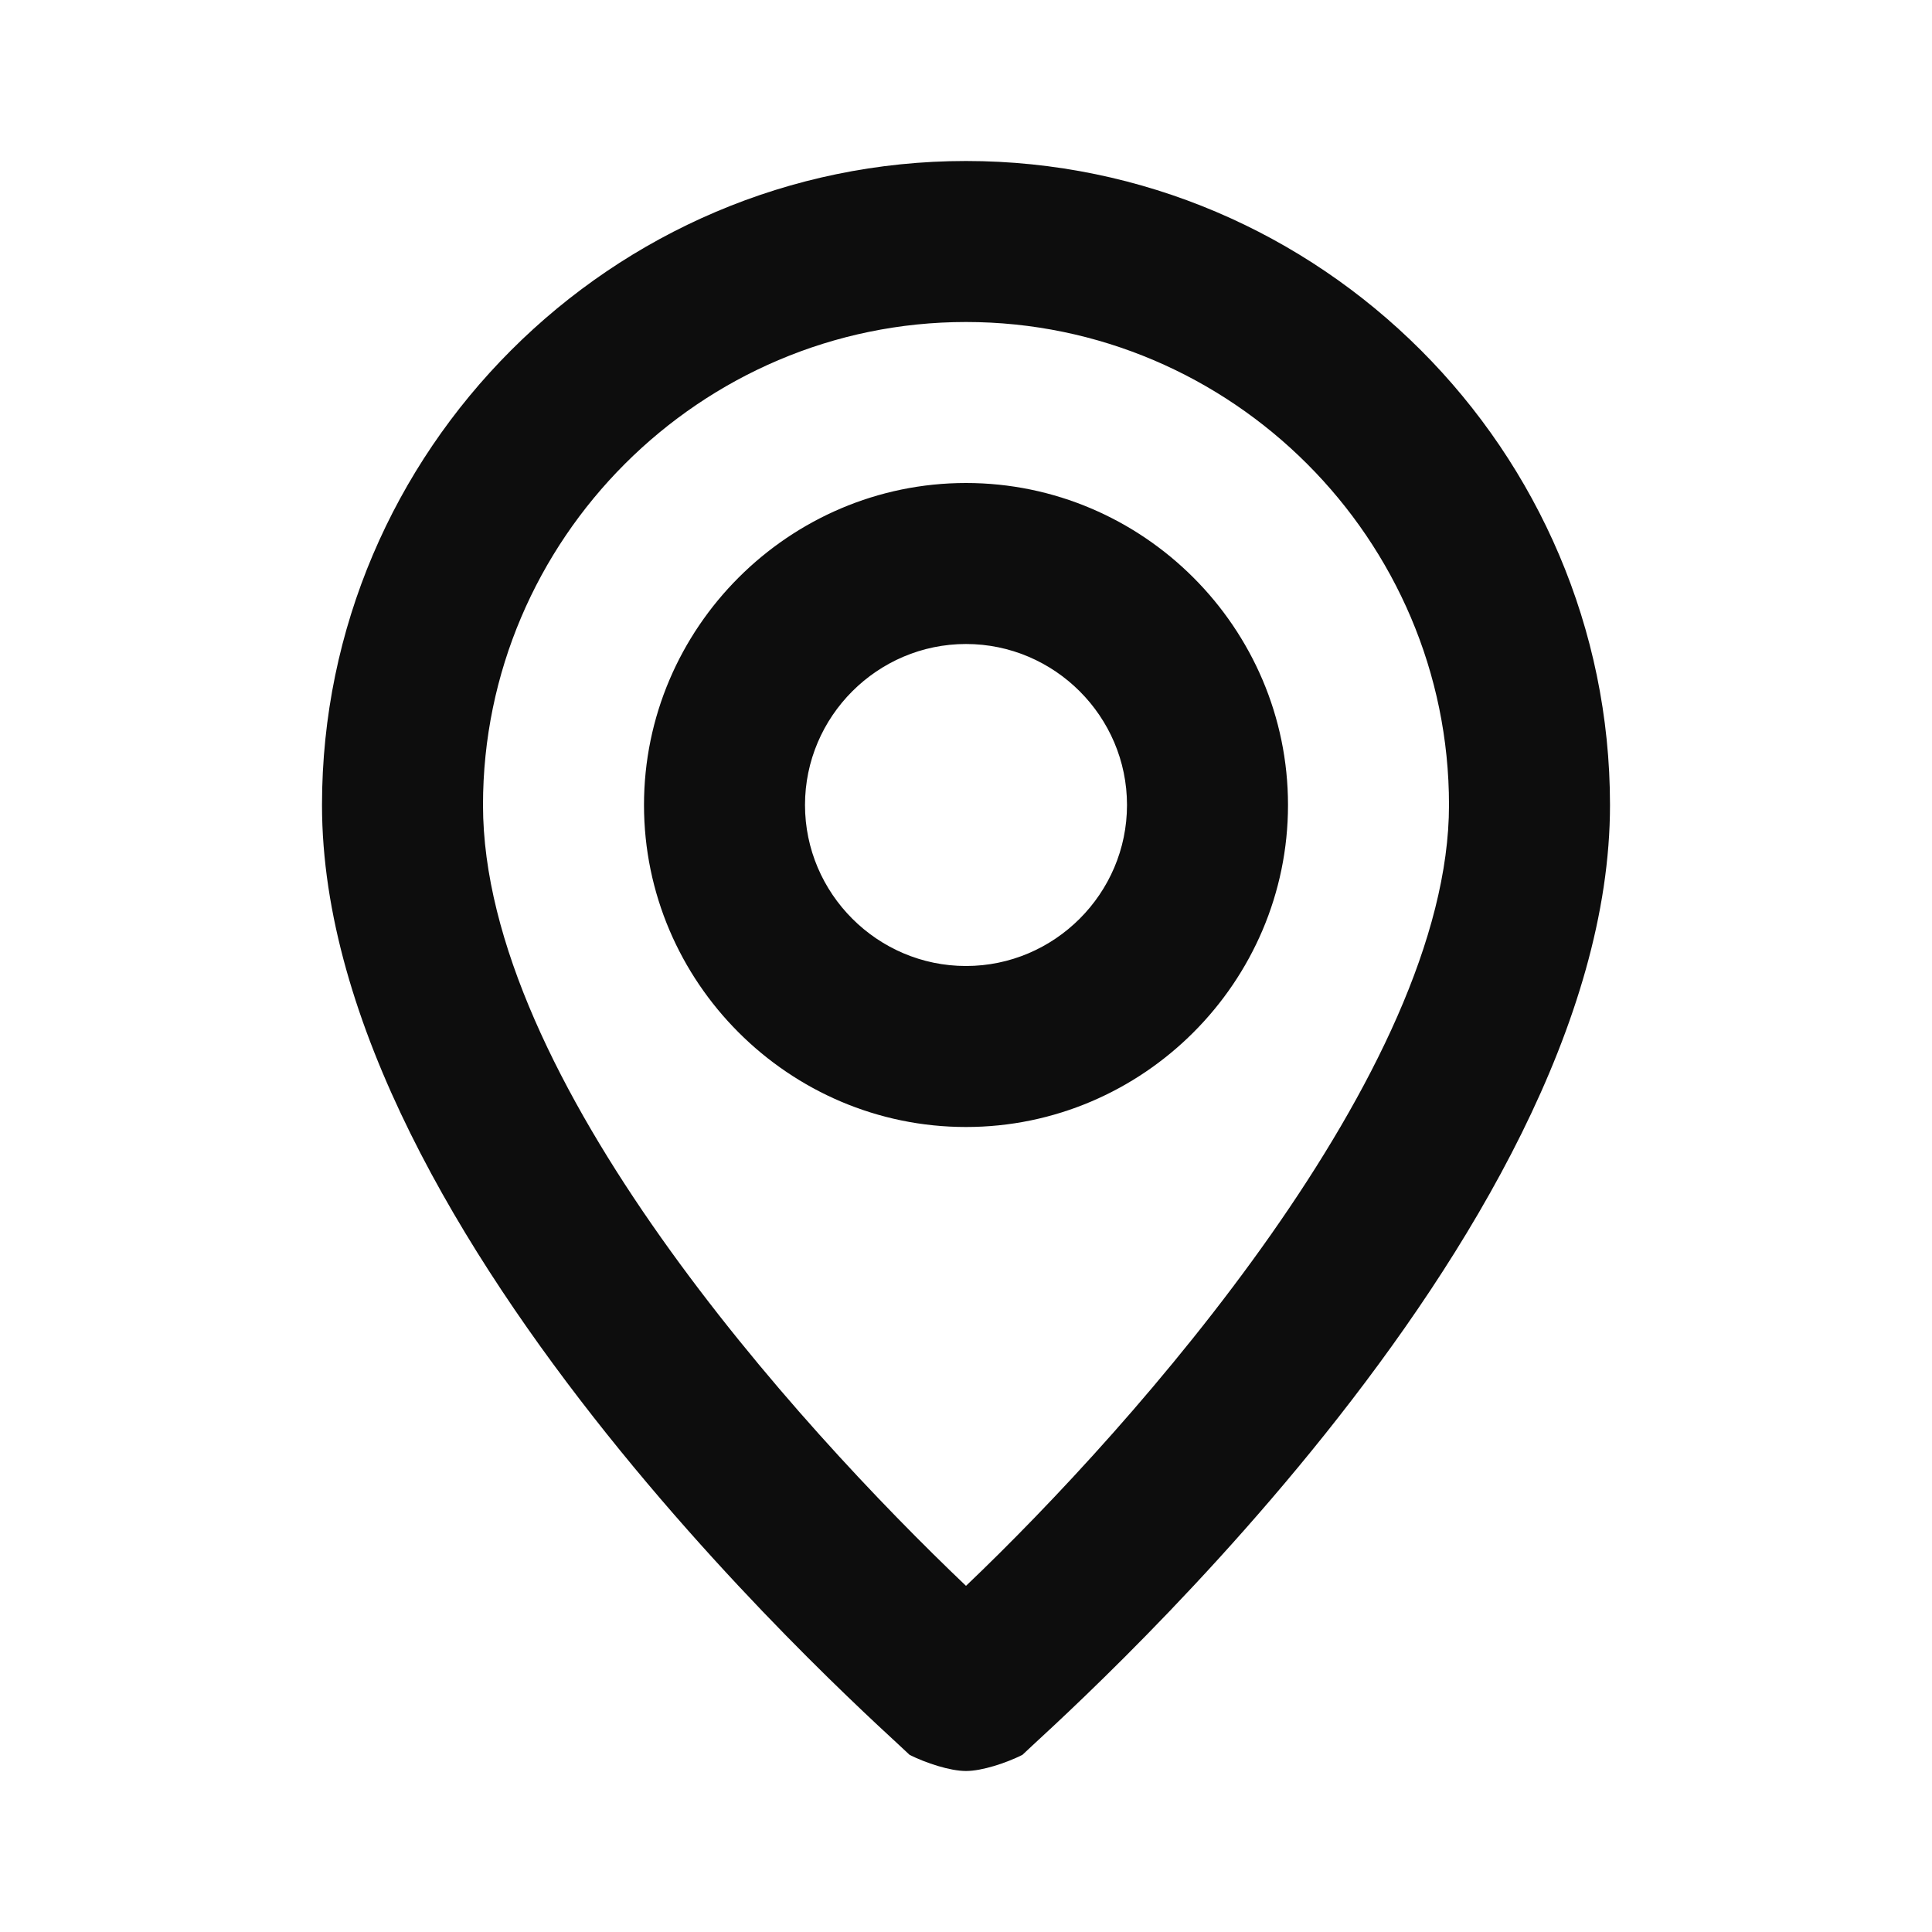
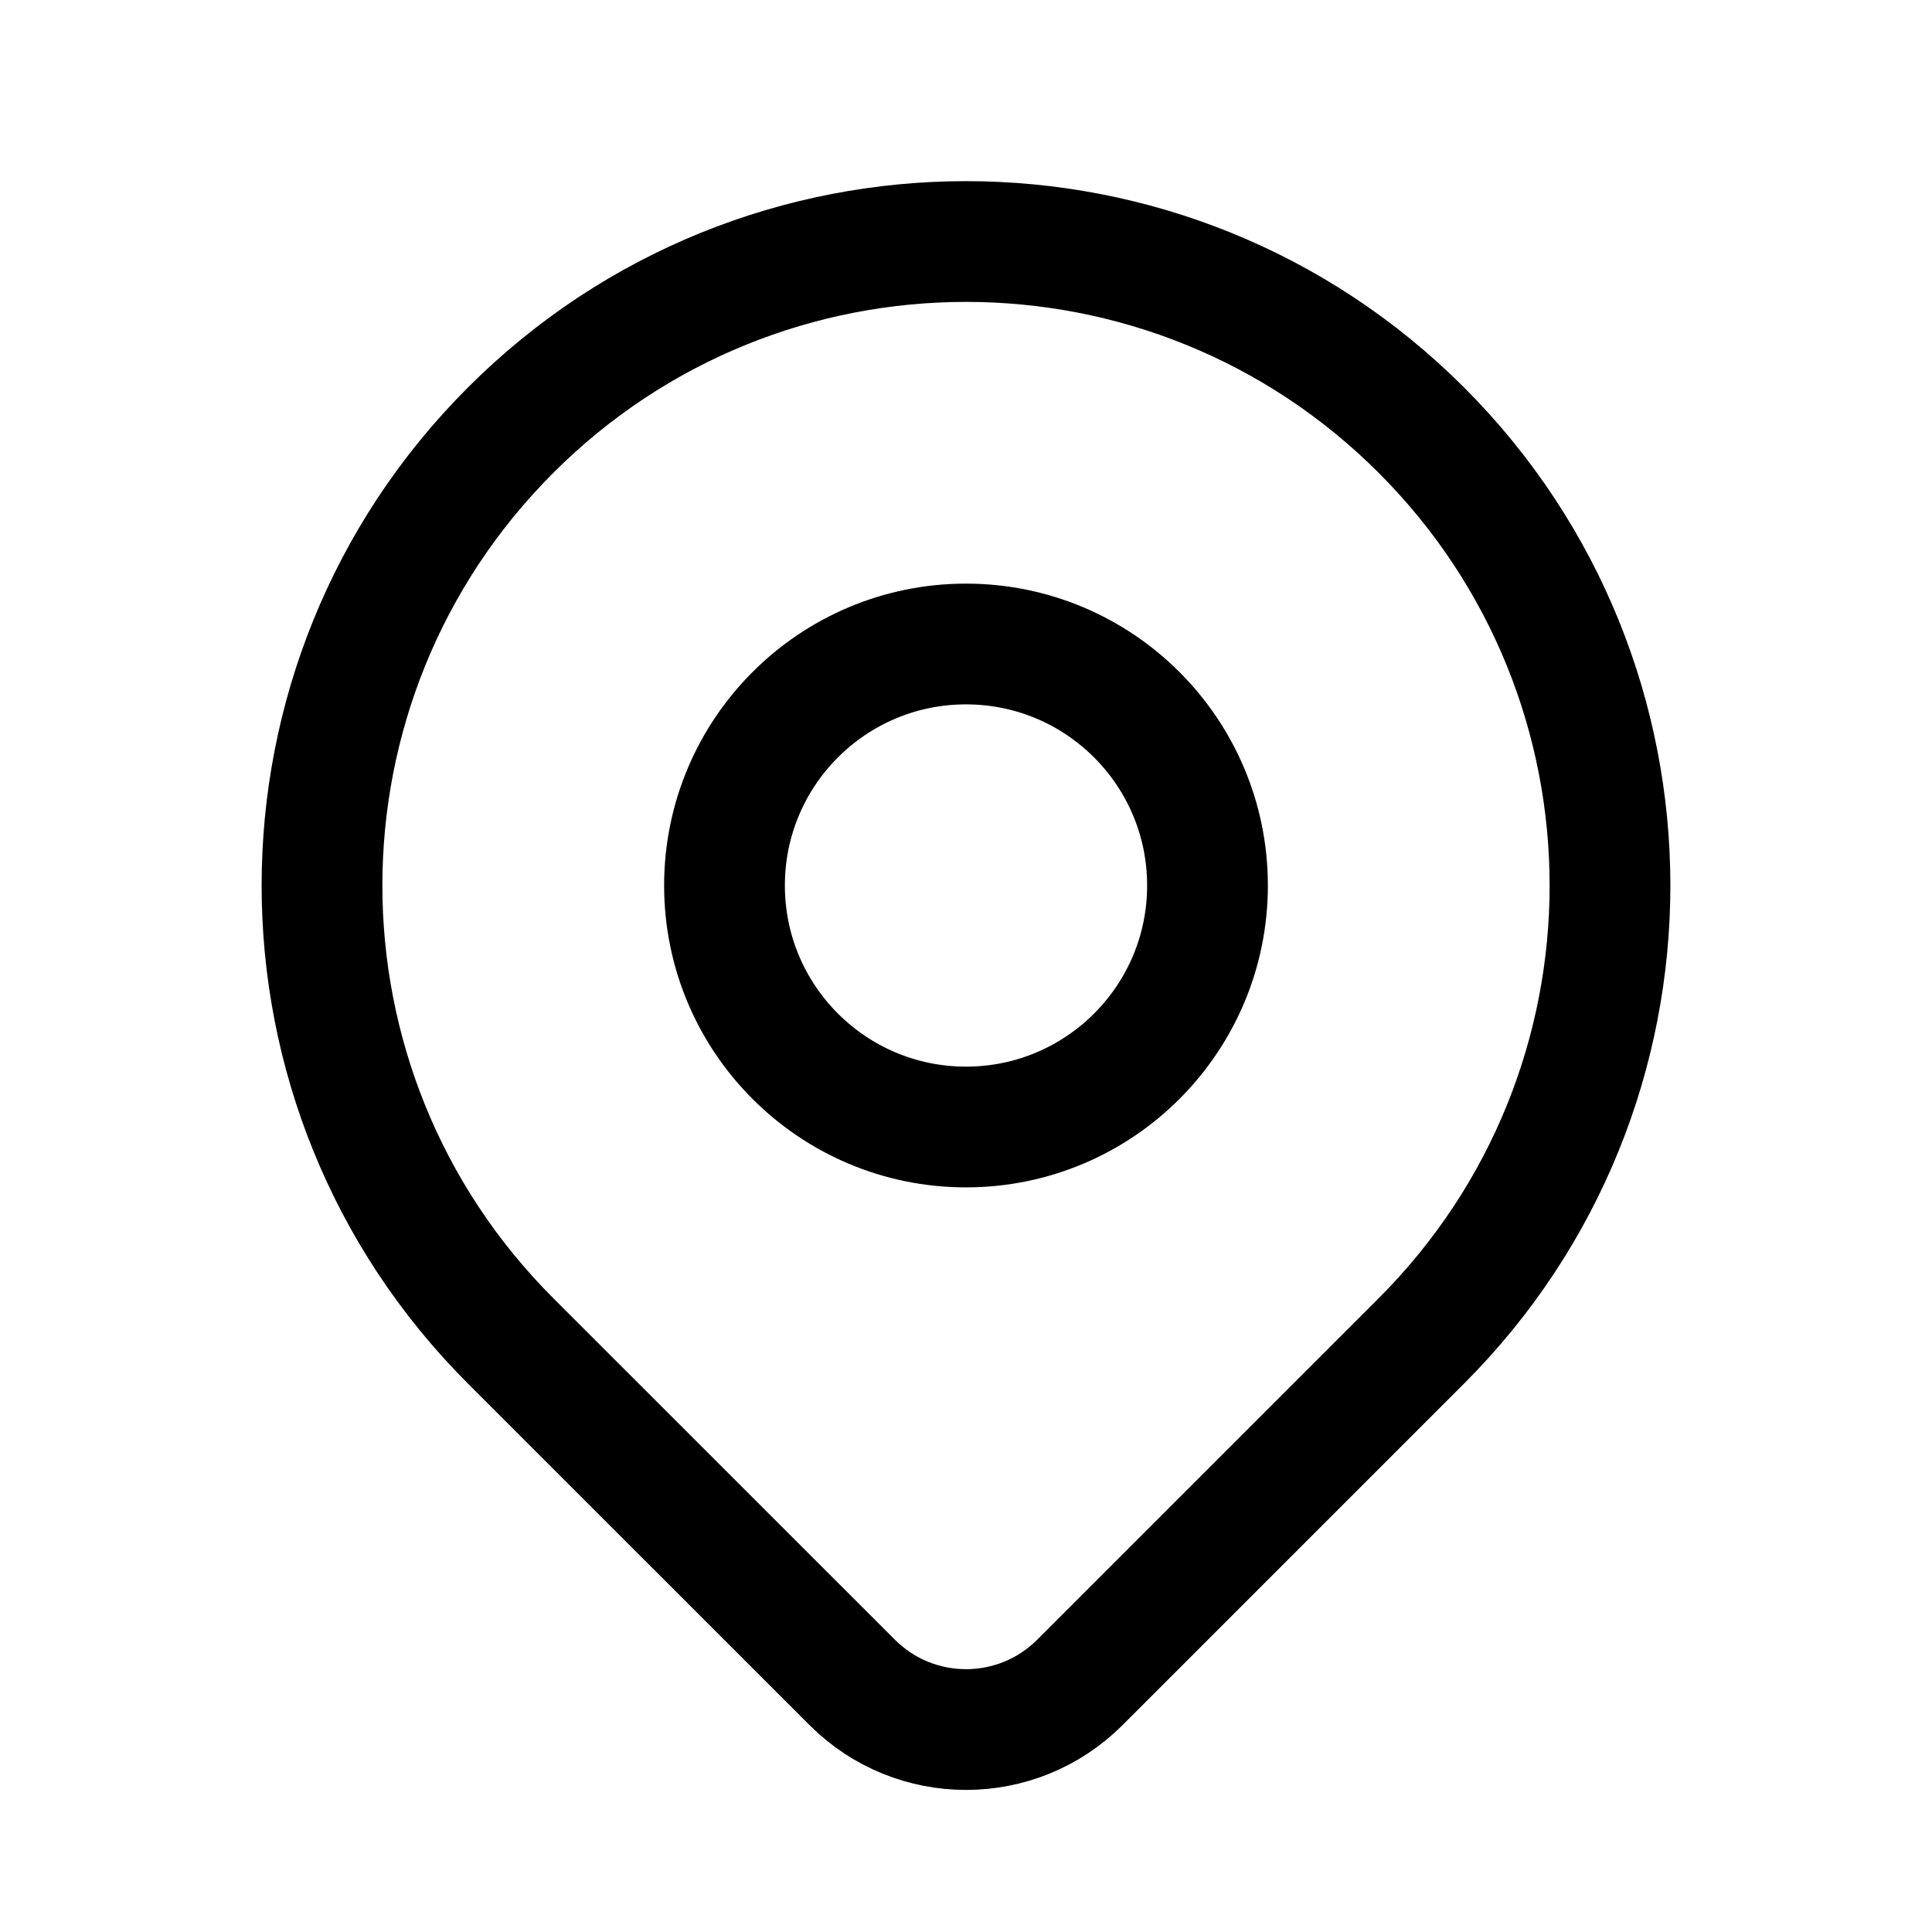
- <svg xmlns="http://www.w3.org/2000/svg" fill="none" viewBox="0 0 24 24" height="24" width="24">
-   <path d="M12 2C7.6 2 4 5.6 4 10C4 15.4 11 21.5 11.3 21.8C11.5 21.9 11.8 22 12 22C12.2 22 12.5 21.9 12.7 21.8C13 21.5 20 15.4 20 10C20 5.6 16.4 2 12 2ZM12 19.7C9.9 17.7 6 13.4 6 10C6 6.7 8.7 4 12 4C15.3 4 18 6.7 18 10C18 13.3 14.1 17.7 12 19.7ZM12 6C9.8 6 8 7.8 8 10C8 12.2 9.8 14 12 14C14.2 14 16 12.2 16 10C16 7.8 14.2 6 12 6ZM12 12C10.9 12 10 11.1 10 10C10 8.9 10.9 8 12 8C13.1 8 14 8.9 14 10C14 11.1 13.1 12 12 12Z" fill="#0D0D0D" />
+ <svg xmlns="http://www.w3.org/2000/svg" class="icon icon-tabler icon-tabler-map-pin" width="32" height="32" viewBox="0 0 24 24" stroke-width="1.5" stroke="#000000" fill="none" stroke-linecap="round" stroke-linejoin="round">
+   <path stroke="none" d="M0 0h24v24H0z" fill="none" />
+   <circle cx="12" cy="11" r="3" />
+   <path d="M17.657 16.657l-4.243 4.243a2 2 0 0 1 -2.827 0l-4.244 -4.243a8 8 0 1 1 11.314 0z" />
</svg>
